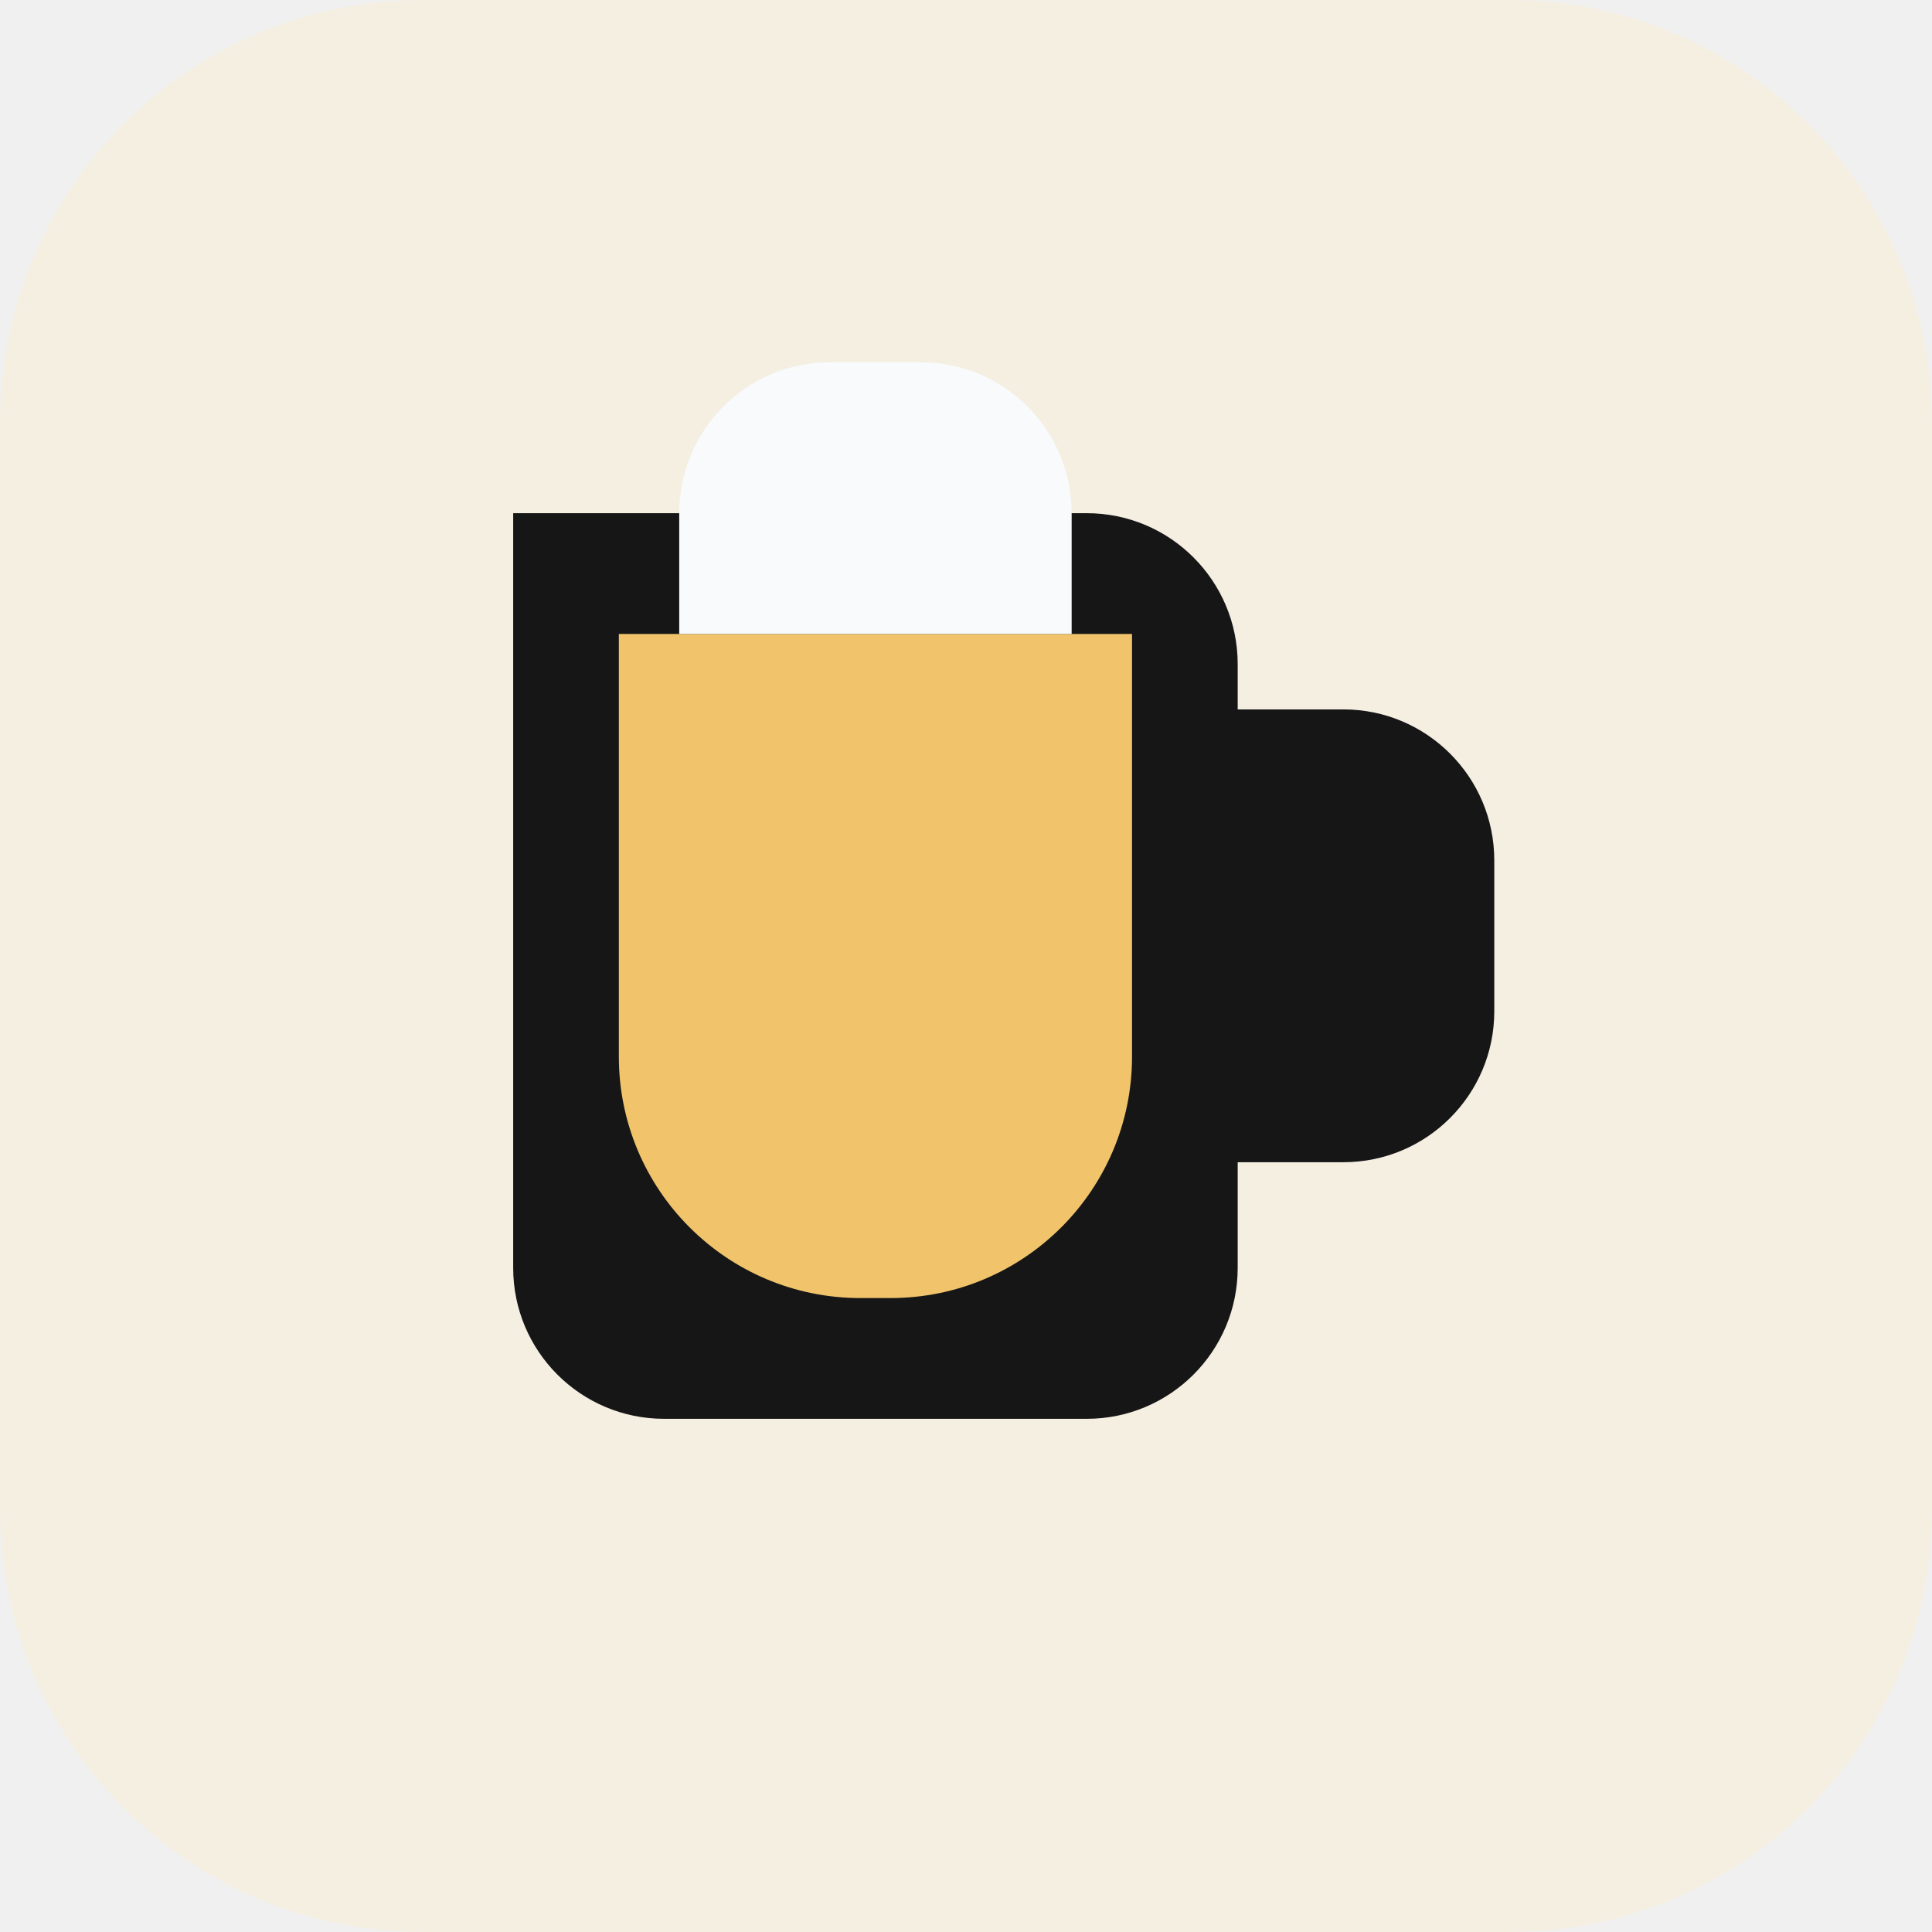
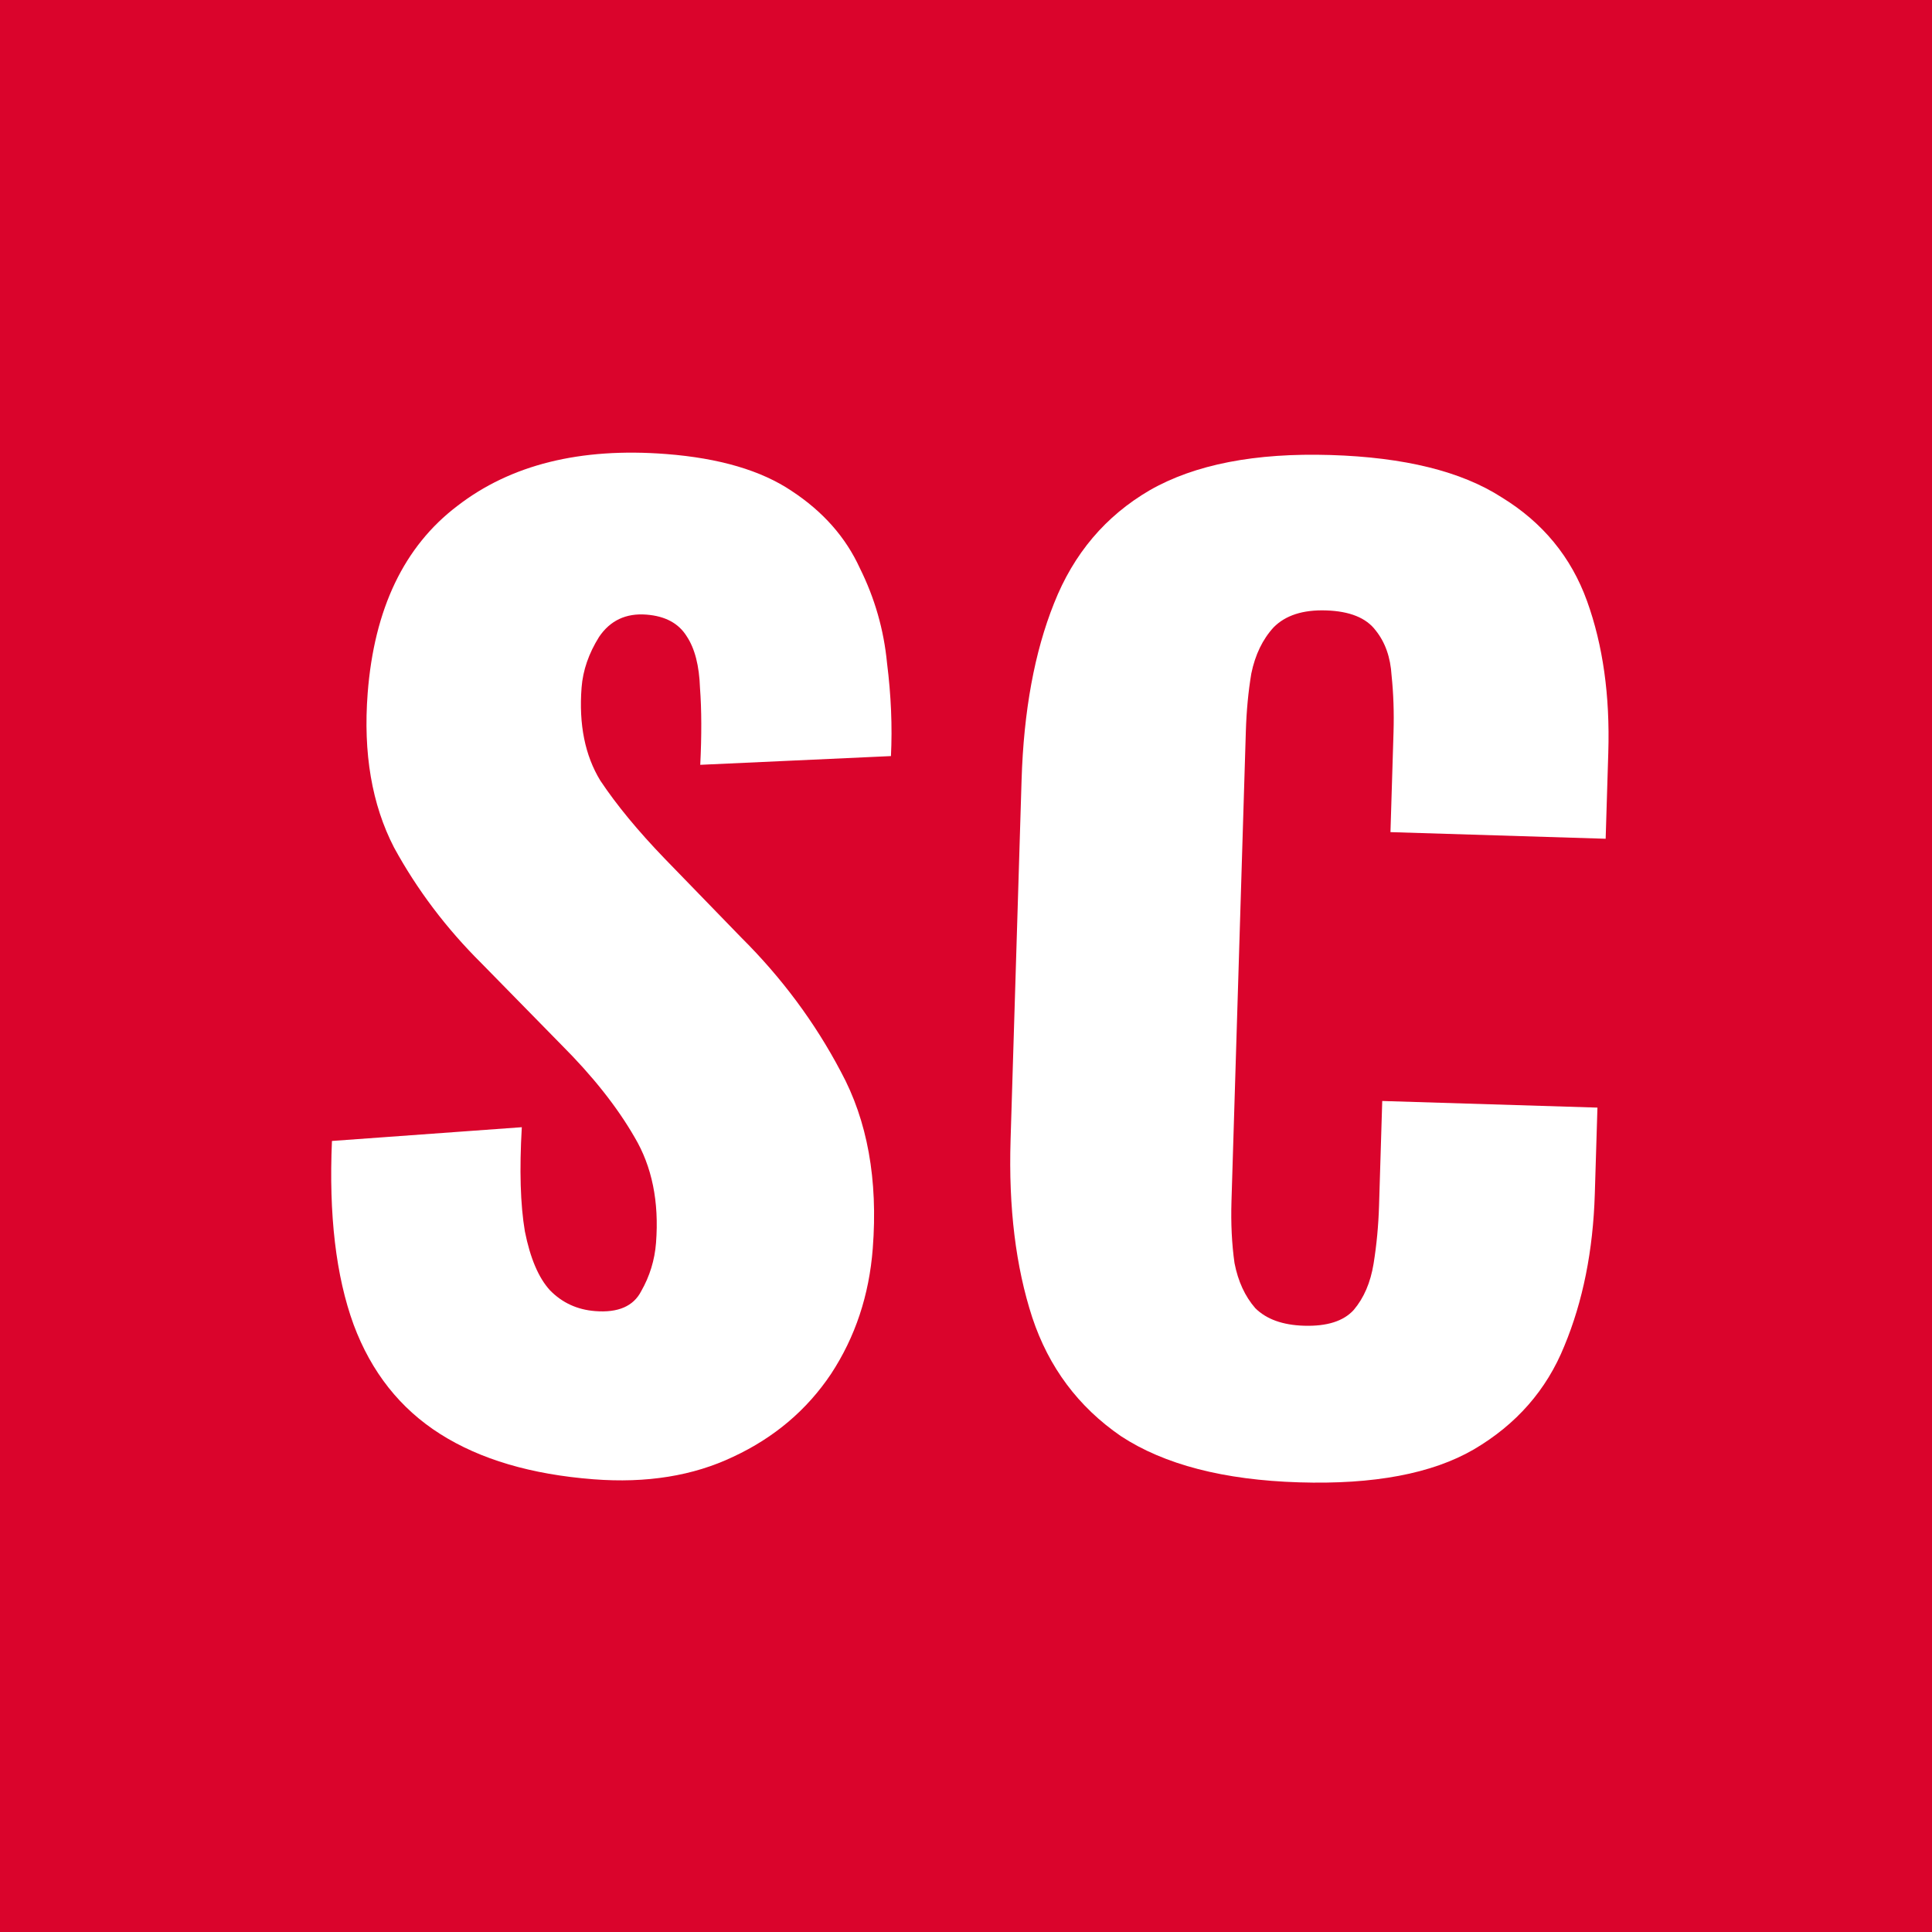
- <svg xmlns="http://www.w3.org/2000/svg" width="128" height="128" viewBox="0 0 128 128" fill="none">
-   <rect width="128" height="128" rx="28" fill="#F5EFE2" />
-   <path d="M34 34H72C77.523 34 82 38.477 82 44V84C82 89.523 77.523 94 72 94H44C38.477 94 34 89.523 34 84V34Z" fill="#161616" />
-   <path d="M81 47H89C94.523 47 99 51.477 99 57V67C99 72.523 94.523 77 89 77H81V47Z" fill="#161616" />
-   <path d="M41 42H75V70C75 78.837 67.837 86 59 86H57C48.163 86 41 78.837 41 70V42Z" fill="#F1C46C" />
-   <path d="M45 34C45 28.477 49.477 24 55 24H61C66.523 24 71 28.477 71 34V42H45V34Z" fill="#F8FAFC" />
+ <svg xmlns="http://www.w3.org/2000/svg" width="175" height="175" viewBox="0 0 175 175" fill="none">
+   <path d="M0 0H175V175H0V0Z" fill="#DA042C" />
+   <path d="M53.75 133.992C48.12 133.556 43.494 132.189 39.871 129.89C36.248 127.592 33.634 124.288 32.028 119.978C30.429 115.595 29.775 110.051 30.068 103.348L47.265 102.102C47.041 105.971 47.134 109.117 47.544 111.54C48.027 113.969 48.784 115.747 49.815 116.873C50.92 118.005 52.288 118.634 53.917 118.76C55.991 118.921 57.379 118.318 58.08 116.953C58.855 115.593 59.303 114.133 59.423 112.573C59.709 108.858 59.061 105.669 57.478 103.006C55.9 100.268 53.693 97.481 50.857 94.646L43.603 87.246C40.419 84.085 37.782 80.592 35.692 76.768C33.682 72.876 32.886 68.218 33.303 62.795C33.893 55.143 36.601 49.487 41.428 45.825C46.261 42.09 52.567 40.523 60.344 41.126C65.159 41.499 68.948 42.614 71.71 44.472C74.547 46.336 76.603 48.663 77.879 51.452C79.234 54.173 80.056 57.039 80.346 60.05C80.716 62.994 80.834 65.805 80.702 68.486L63.429 69.277C63.561 66.597 63.553 64.279 63.406 62.325C63.338 60.302 62.937 58.739 62.202 57.636C61.473 56.458 60.257 55.804 58.553 55.672C56.701 55.528 55.271 56.202 54.262 57.693C53.327 59.19 52.799 60.719 52.679 62.279C52.422 65.622 52.988 68.431 54.377 70.706C55.847 72.912 57.789 75.267 60.204 77.771L67.142 84.922C70.81 88.569 73.814 92.613 76.154 97.054C78.569 101.501 79.536 106.845 79.055 113.085C78.729 117.319 77.469 121.108 75.274 124.45C73.085 127.718 70.135 130.217 66.425 131.948C62.789 133.684 58.564 134.365 53.75 133.992Z" fill="white" />
+   <path d="M117.681 134.271C110.85 134.061 105.466 132.666 101.532 130.085C97.674 127.432 94.996 123.846 93.499 119.327C92.004 114.734 91.35 109.384 91.537 103.277L92.534 70.657C92.725 64.401 93.706 59.064 95.476 54.645C97.249 50.153 100.14 46.738 104.151 44.401C108.236 42.067 113.694 41.005 120.526 41.215C127.209 41.42 132.373 42.697 136.017 45.046C139.738 47.322 142.318 50.458 143.757 54.453C145.196 58.448 145.836 63.015 145.679 68.154L145.44 75.974L125.948 75.374L126.225 66.325C126.279 64.538 126.22 62.822 126.048 61.176C125.949 59.533 125.47 58.177 124.611 57.107C123.754 55.962 122.249 55.357 120.096 55.291C118.016 55.227 116.44 55.737 115.366 56.822C114.367 57.91 113.692 59.306 113.343 61.009C113.07 62.641 112.905 64.388 112.848 66.249L111.547 108.812C111.486 110.823 111.577 112.689 111.822 114.411C112.143 116.061 112.77 117.422 113.704 118.495C114.714 119.495 116.184 120.025 118.115 120.084C120.194 120.148 121.695 119.672 122.618 118.657C123.543 117.567 124.143 116.169 124.419 114.463C124.694 112.757 124.859 111.01 124.913 109.223L125.203 99.727L144.696 100.327L144.457 108.147C144.3 113.285 143.379 117.879 141.694 121.927C140.086 125.903 137.352 129.025 133.492 131.291C129.709 133.486 124.438 134.479 117.681 134.271Z" fill="white" />
</svg>
